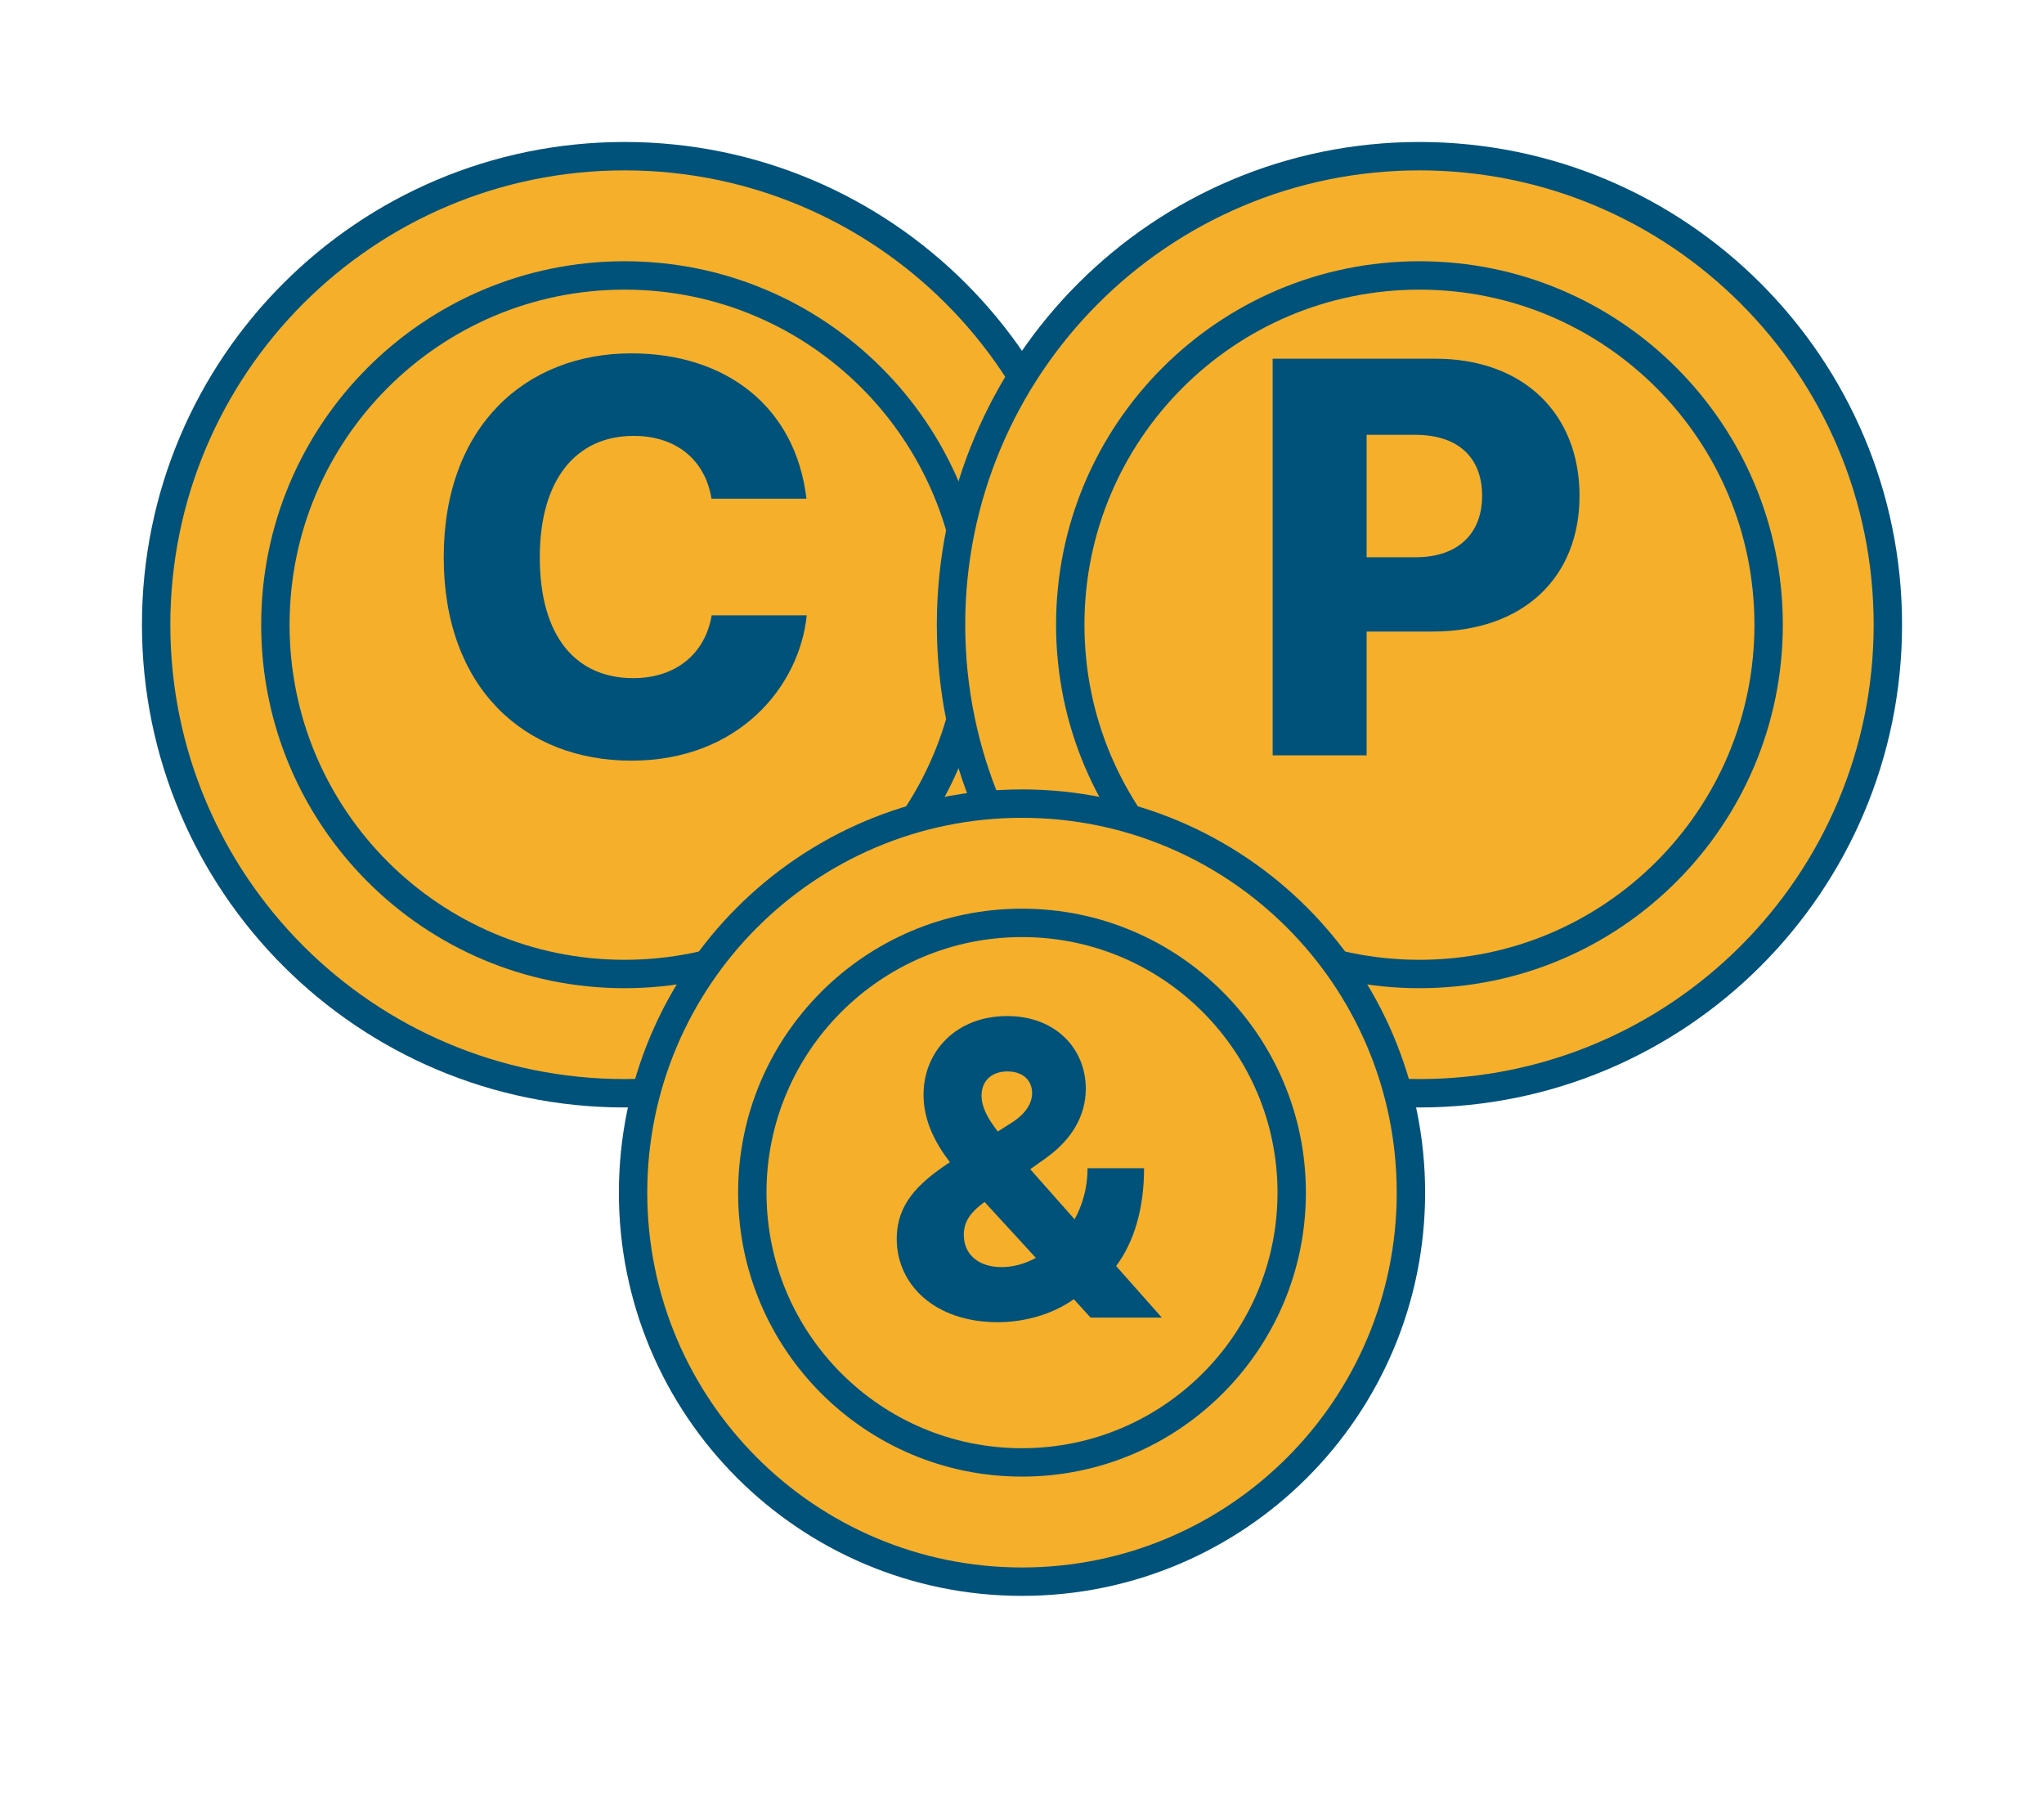
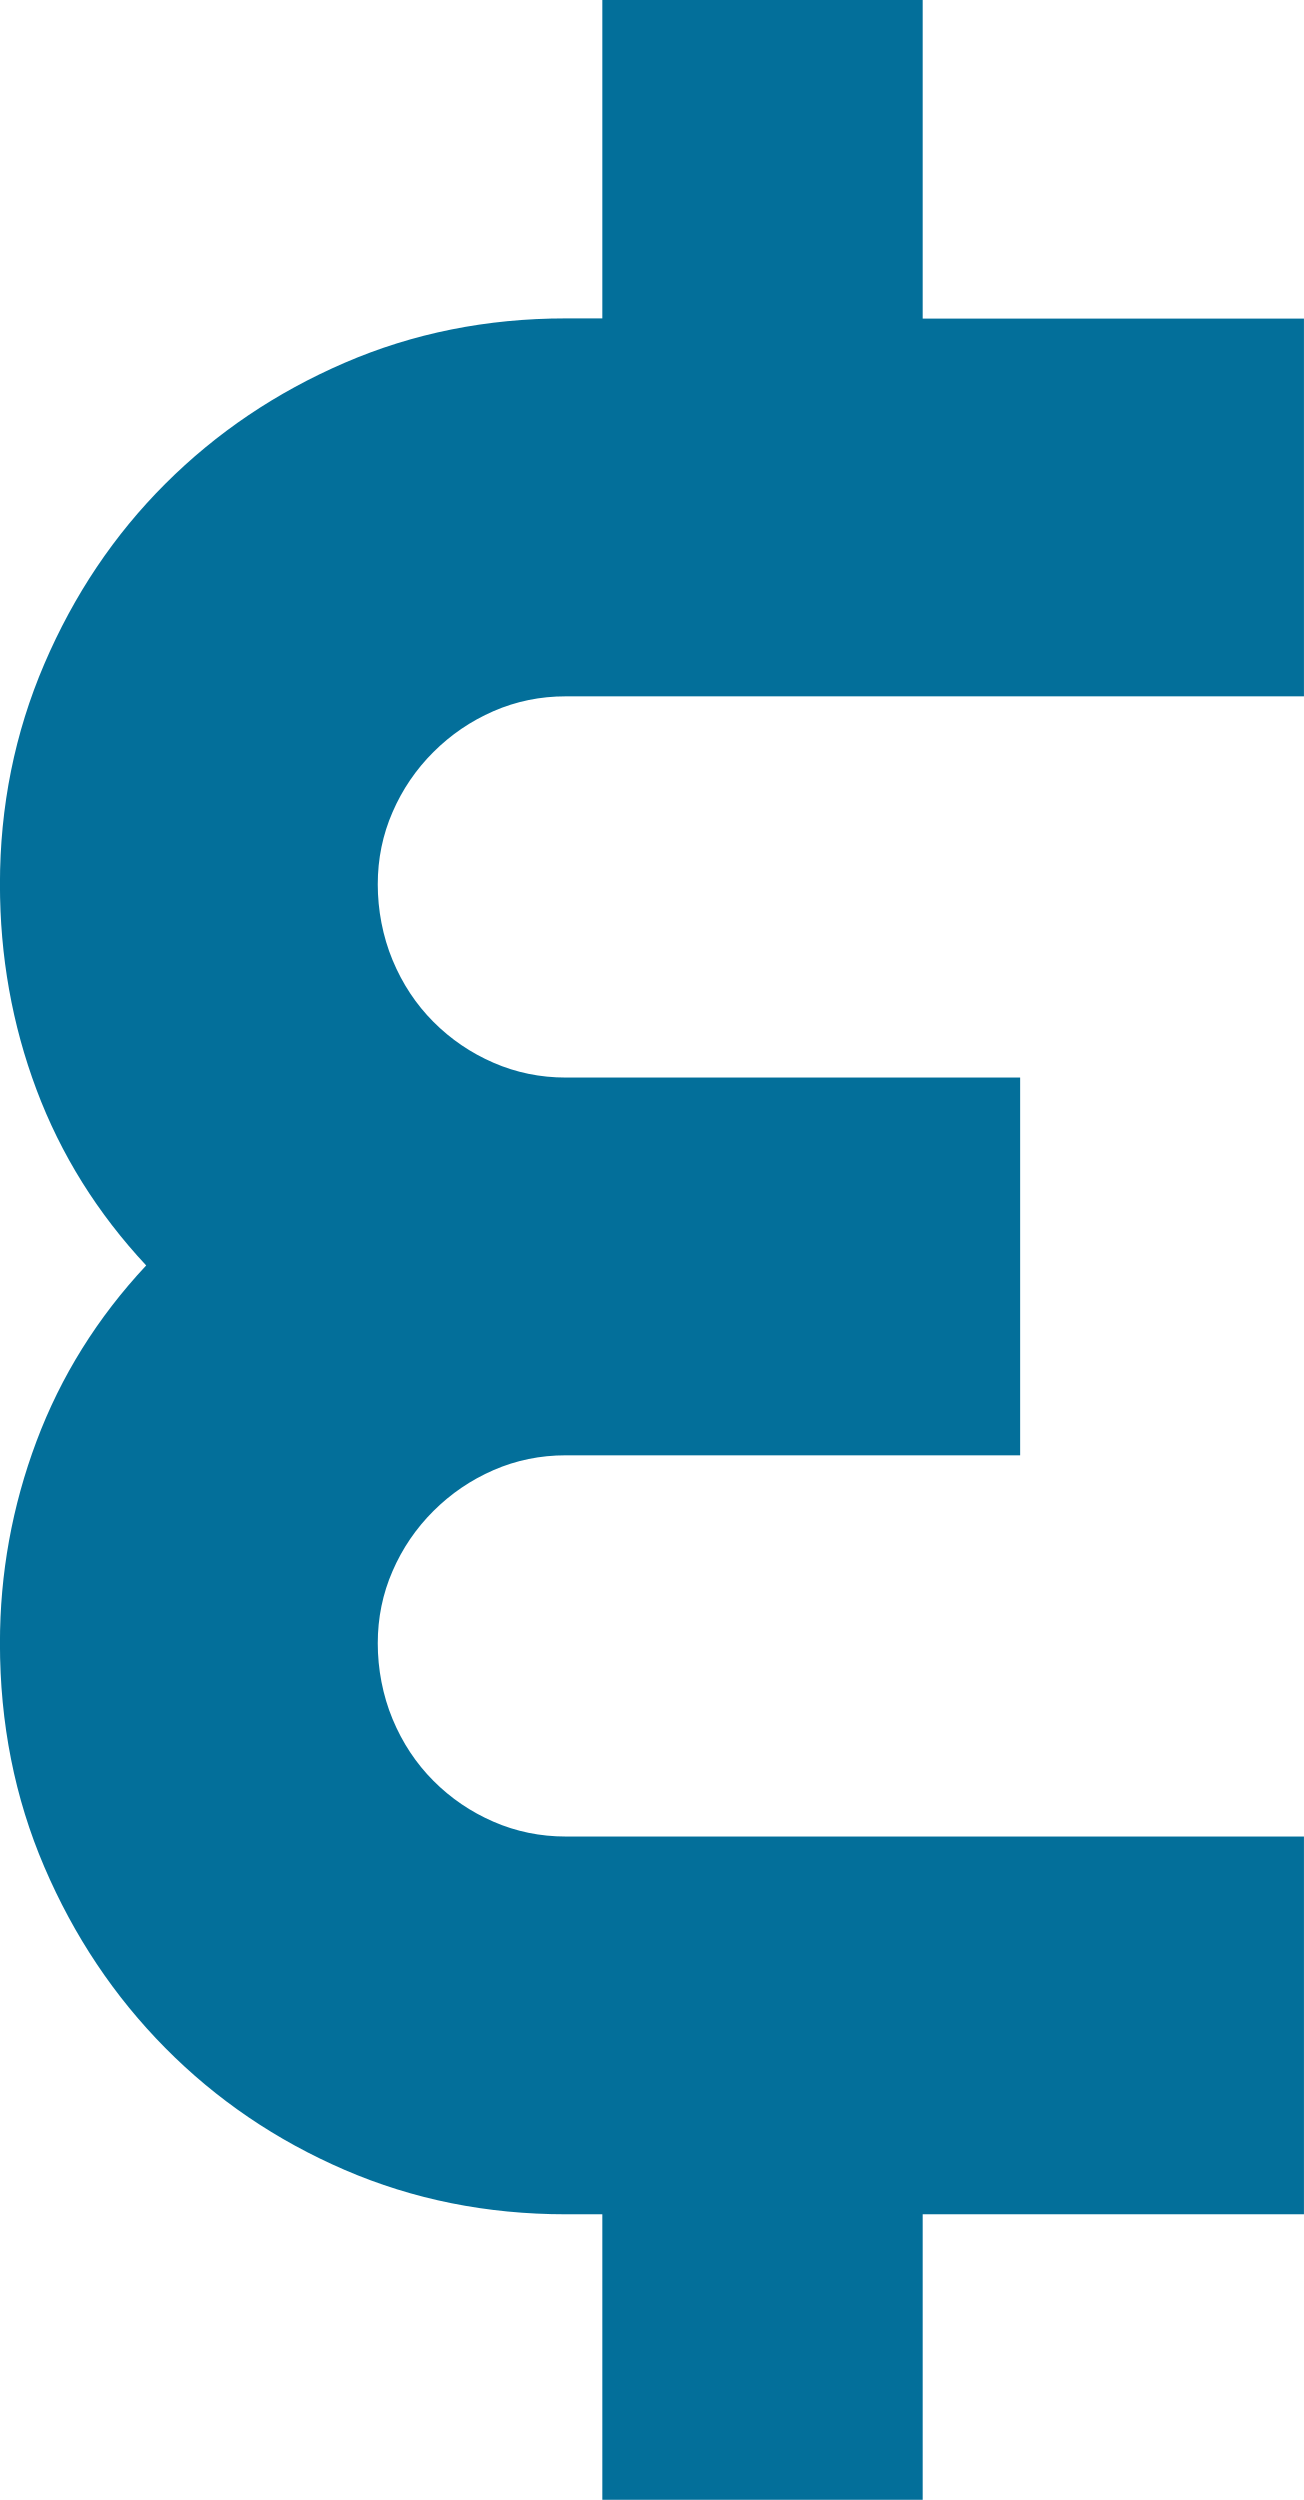
- <svg xmlns="http://www.w3.org/2000/svg" viewBox="0 0 360 320" role="img" aria-labelledby="title desc">
+ <svg xmlns="http://www.w3.org/2000/svg" id="Livello_1" data-name="Livello 1" viewBox="0 0 219.43 420.7">
  <defs>
    <style>
-       .accent { fill: #f5af2b; }
-       .outline { stroke: #00527a; }
-       .glyph { fill: #00527a; font-family: 'Inter', 'Segoe UI', system-ui, -apple-system, sans-serif; font-weight: 800; }
+       .cls-1 {
+         fill: #036f9a;
+       }
    </style>
  </defs>
-   <path class="outline" d="M110 110 L250 110 M110 110 L180 210 M250 110 L180 210" stroke-width="26" stroke-linecap="round" stroke-linejoin="round" fill="none" />
-   <path d="M110 110 L250 110 M110 110 L180 210 M250 110 L180 210" stroke="#f5af2b" stroke-width="16" stroke-linecap="round" stroke-linejoin="round" fill="none" />
-   <circle cx="110" cy="110" r="72" class="accent outline" stroke-width="26" />
-   <circle cx="110" cy="110" r="72" fill="none" stroke="#f5af2b" stroke-width="16" />
-   <text x="110" y="133" font-size="96" text-anchor="middle" class="glyph">C</text>
-   <circle cx="250" cy="110" r="72" class="accent outline" stroke-width="26" />
-   <circle cx="250" cy="110" r="72" fill="none" stroke="#f5af2b" stroke-width="16" />
-   <text x="250" y="133" font-size="96" text-anchor="middle" class="glyph">P</text>
-   <circle cx="180" cy="210" r="58" class="accent outline" stroke-width="26" />
-   <circle cx="180" cy="210" r="58" fill="none" stroke="#f5af2b" stroke-width="16" />
-   <text x="180" y="232" font-size="72" text-anchor="middle" class="glyph">&amp;</text>
+   <path class="cls-1" d="M155.27,53.61h64.16v63.57h-124.22c-4.3,0-8.35.83-12.16,2.49-3.81,1.66-7.18,3.96-10.11,6.88s-5.23,6.3-6.88,10.11c-1.66,3.81-2.49,7.86-2.49,12.16s.83,8.74,2.49,12.74c1.66,4,3.96,7.47,6.88,10.4s6.3,5.23,10.11,6.88c3.81,1.66,7.86,2.49,12.16,2.49h76.46v63.57h-76.46c-4.3,0-8.35.83-12.16,2.49-3.81,1.66-7.18,3.96-10.11,6.88s-5.23,6.3-6.88,10.11c-1.66,3.81-2.49,7.86-2.49,12.16s.83,8.74,2.49,12.74c1.66,4,3.96,7.47,6.88,10.4s6.3,5.23,10.11,6.88c3.81,1.66,7.86,2.49,12.16,2.49h124.22v63.57h-64.16v48.05h-53.91v-48.05h-6.15c-13.28,0-25.68-2.49-37.21-7.47-11.53-4.98-21.58-11.82-30.18-20.51-8.6-8.69-15.38-18.85-20.36-30.47-4.98-11.62-7.47-24.17-7.47-37.65,0-11.72,2.05-23.04,6.15-33.98,4.1-10.94,10.25-20.8,18.46-29.59-8.2-8.79-14.36-18.65-18.46-29.59-4.1-10.94-6.15-22.46-6.15-34.57,0-13.08,2.49-25.44,7.47-37.06,4.98-11.62,11.76-21.73,20.36-30.32s18.65-15.38,30.18-20.36c11.52-4.98,23.92-7.47,37.21-7.47h6.15V0h53.91v53.61Z" />
</svg>
